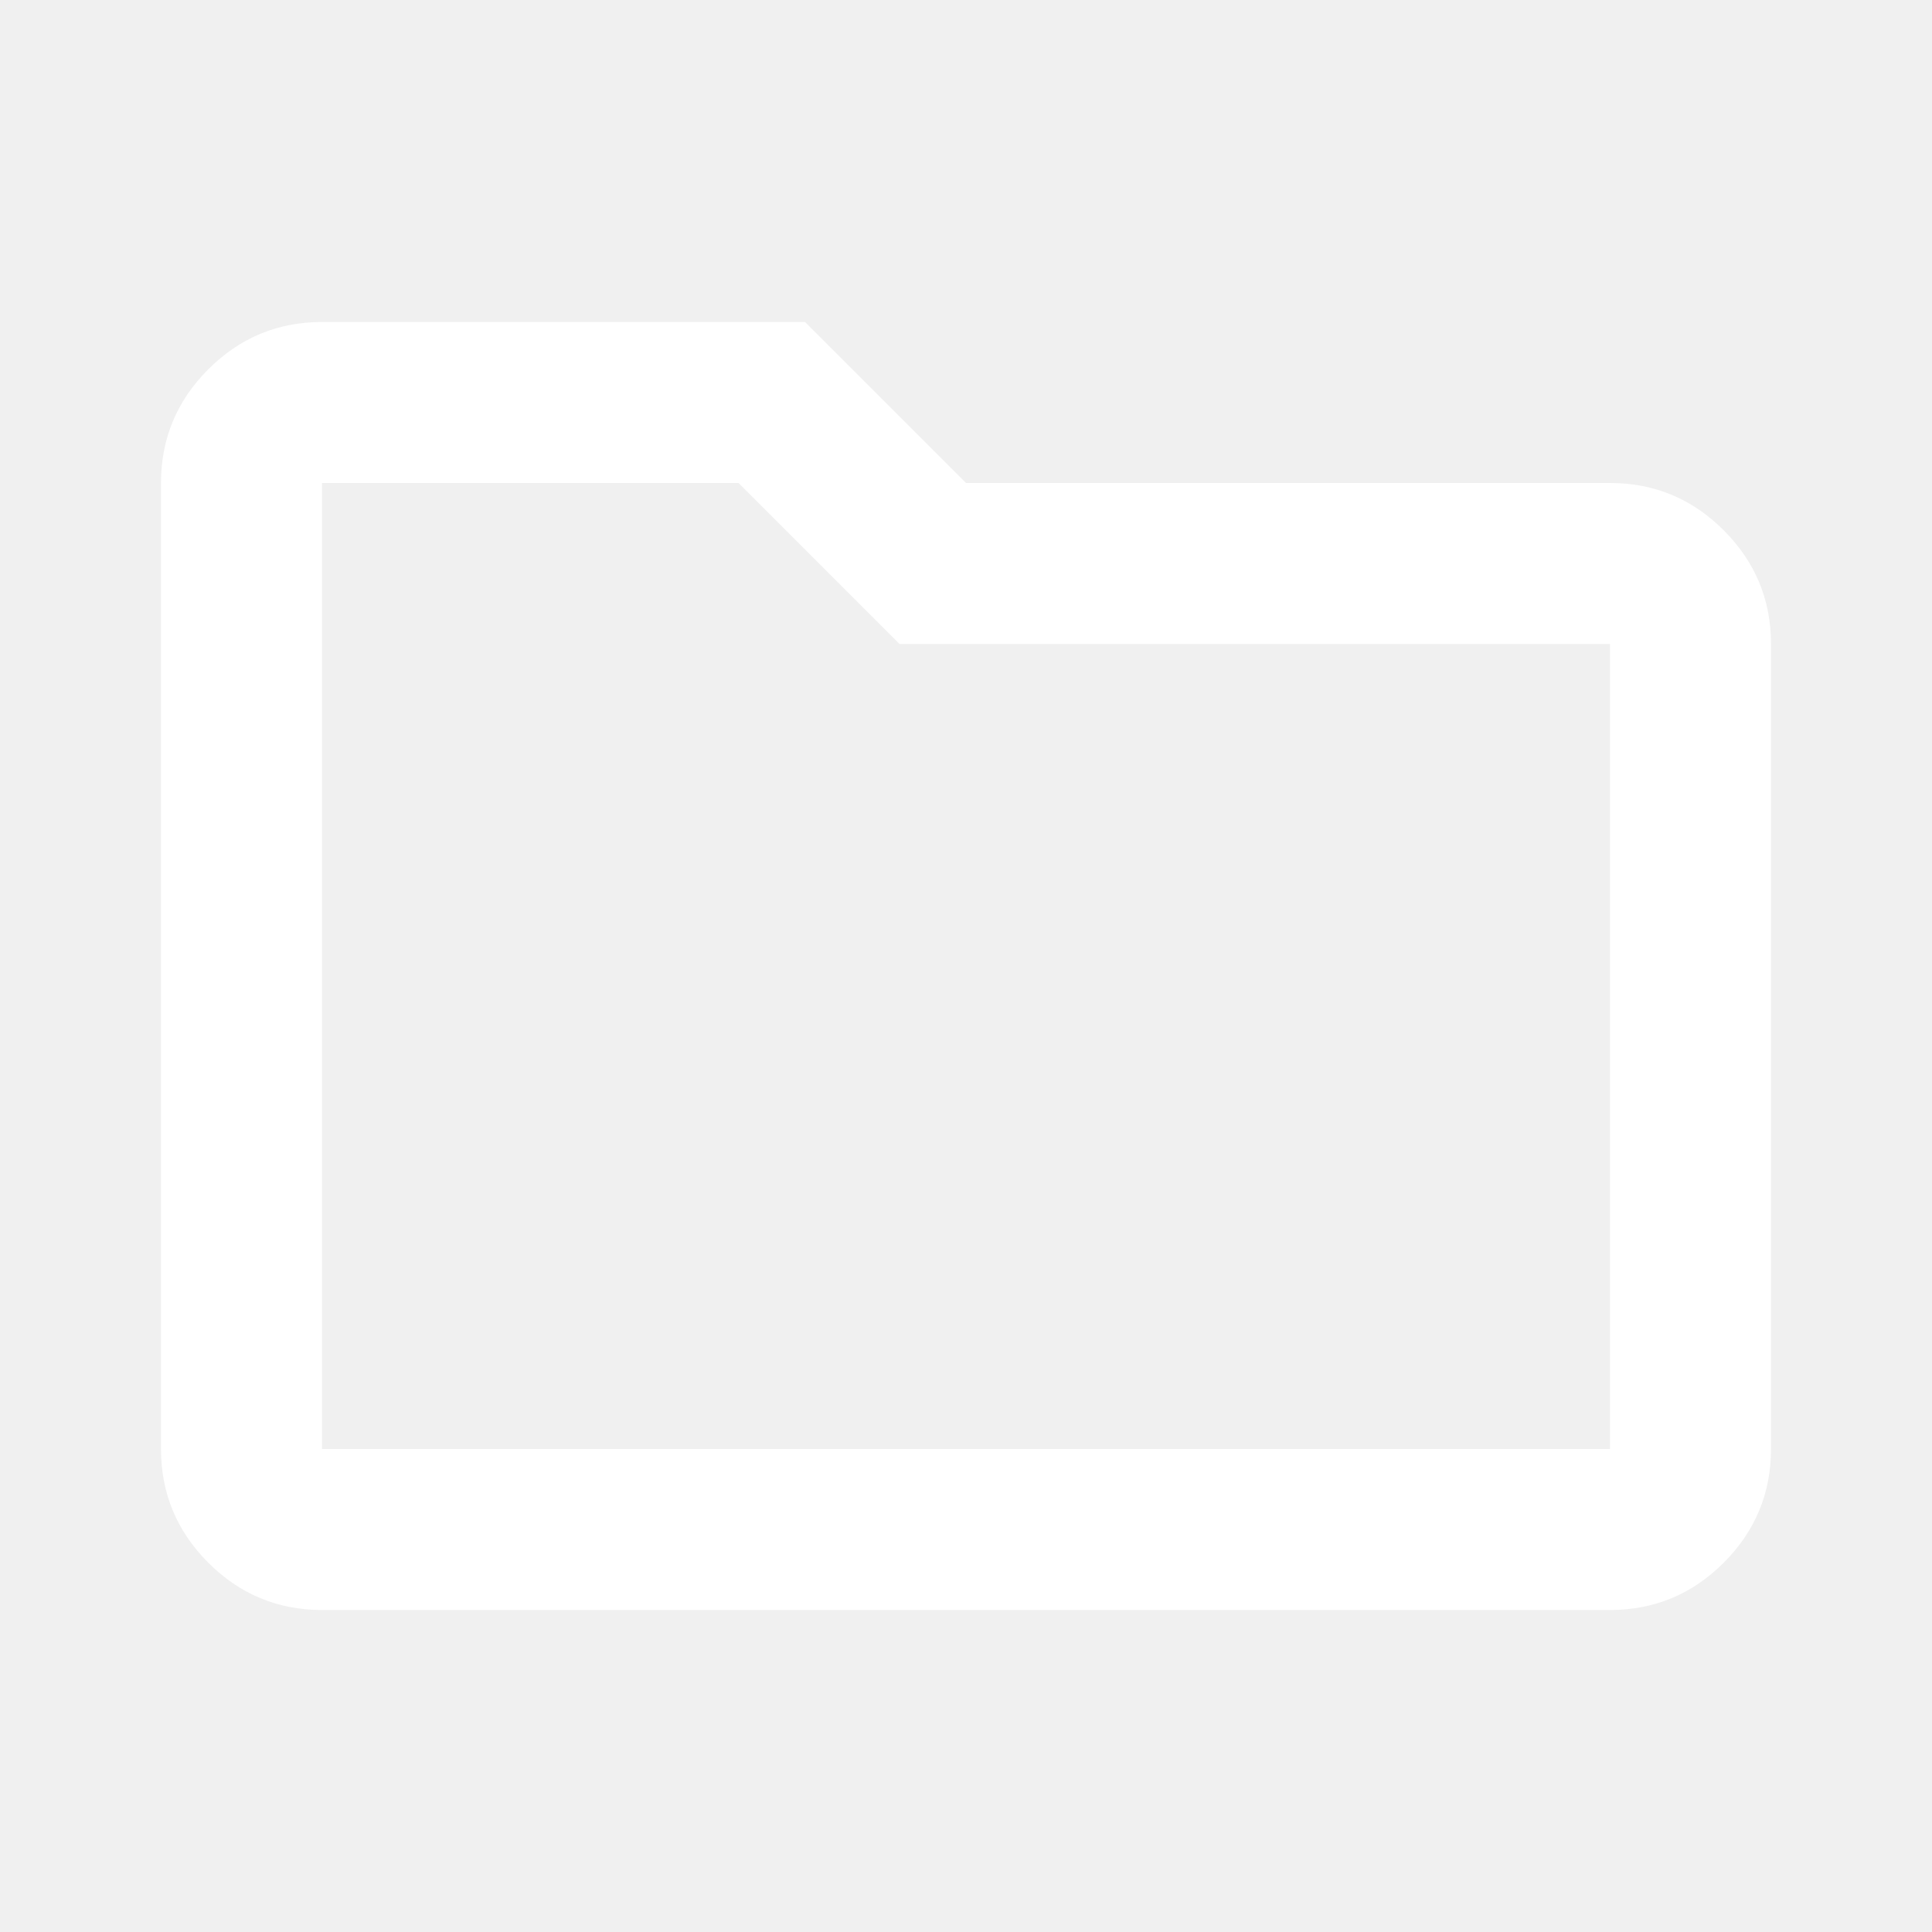
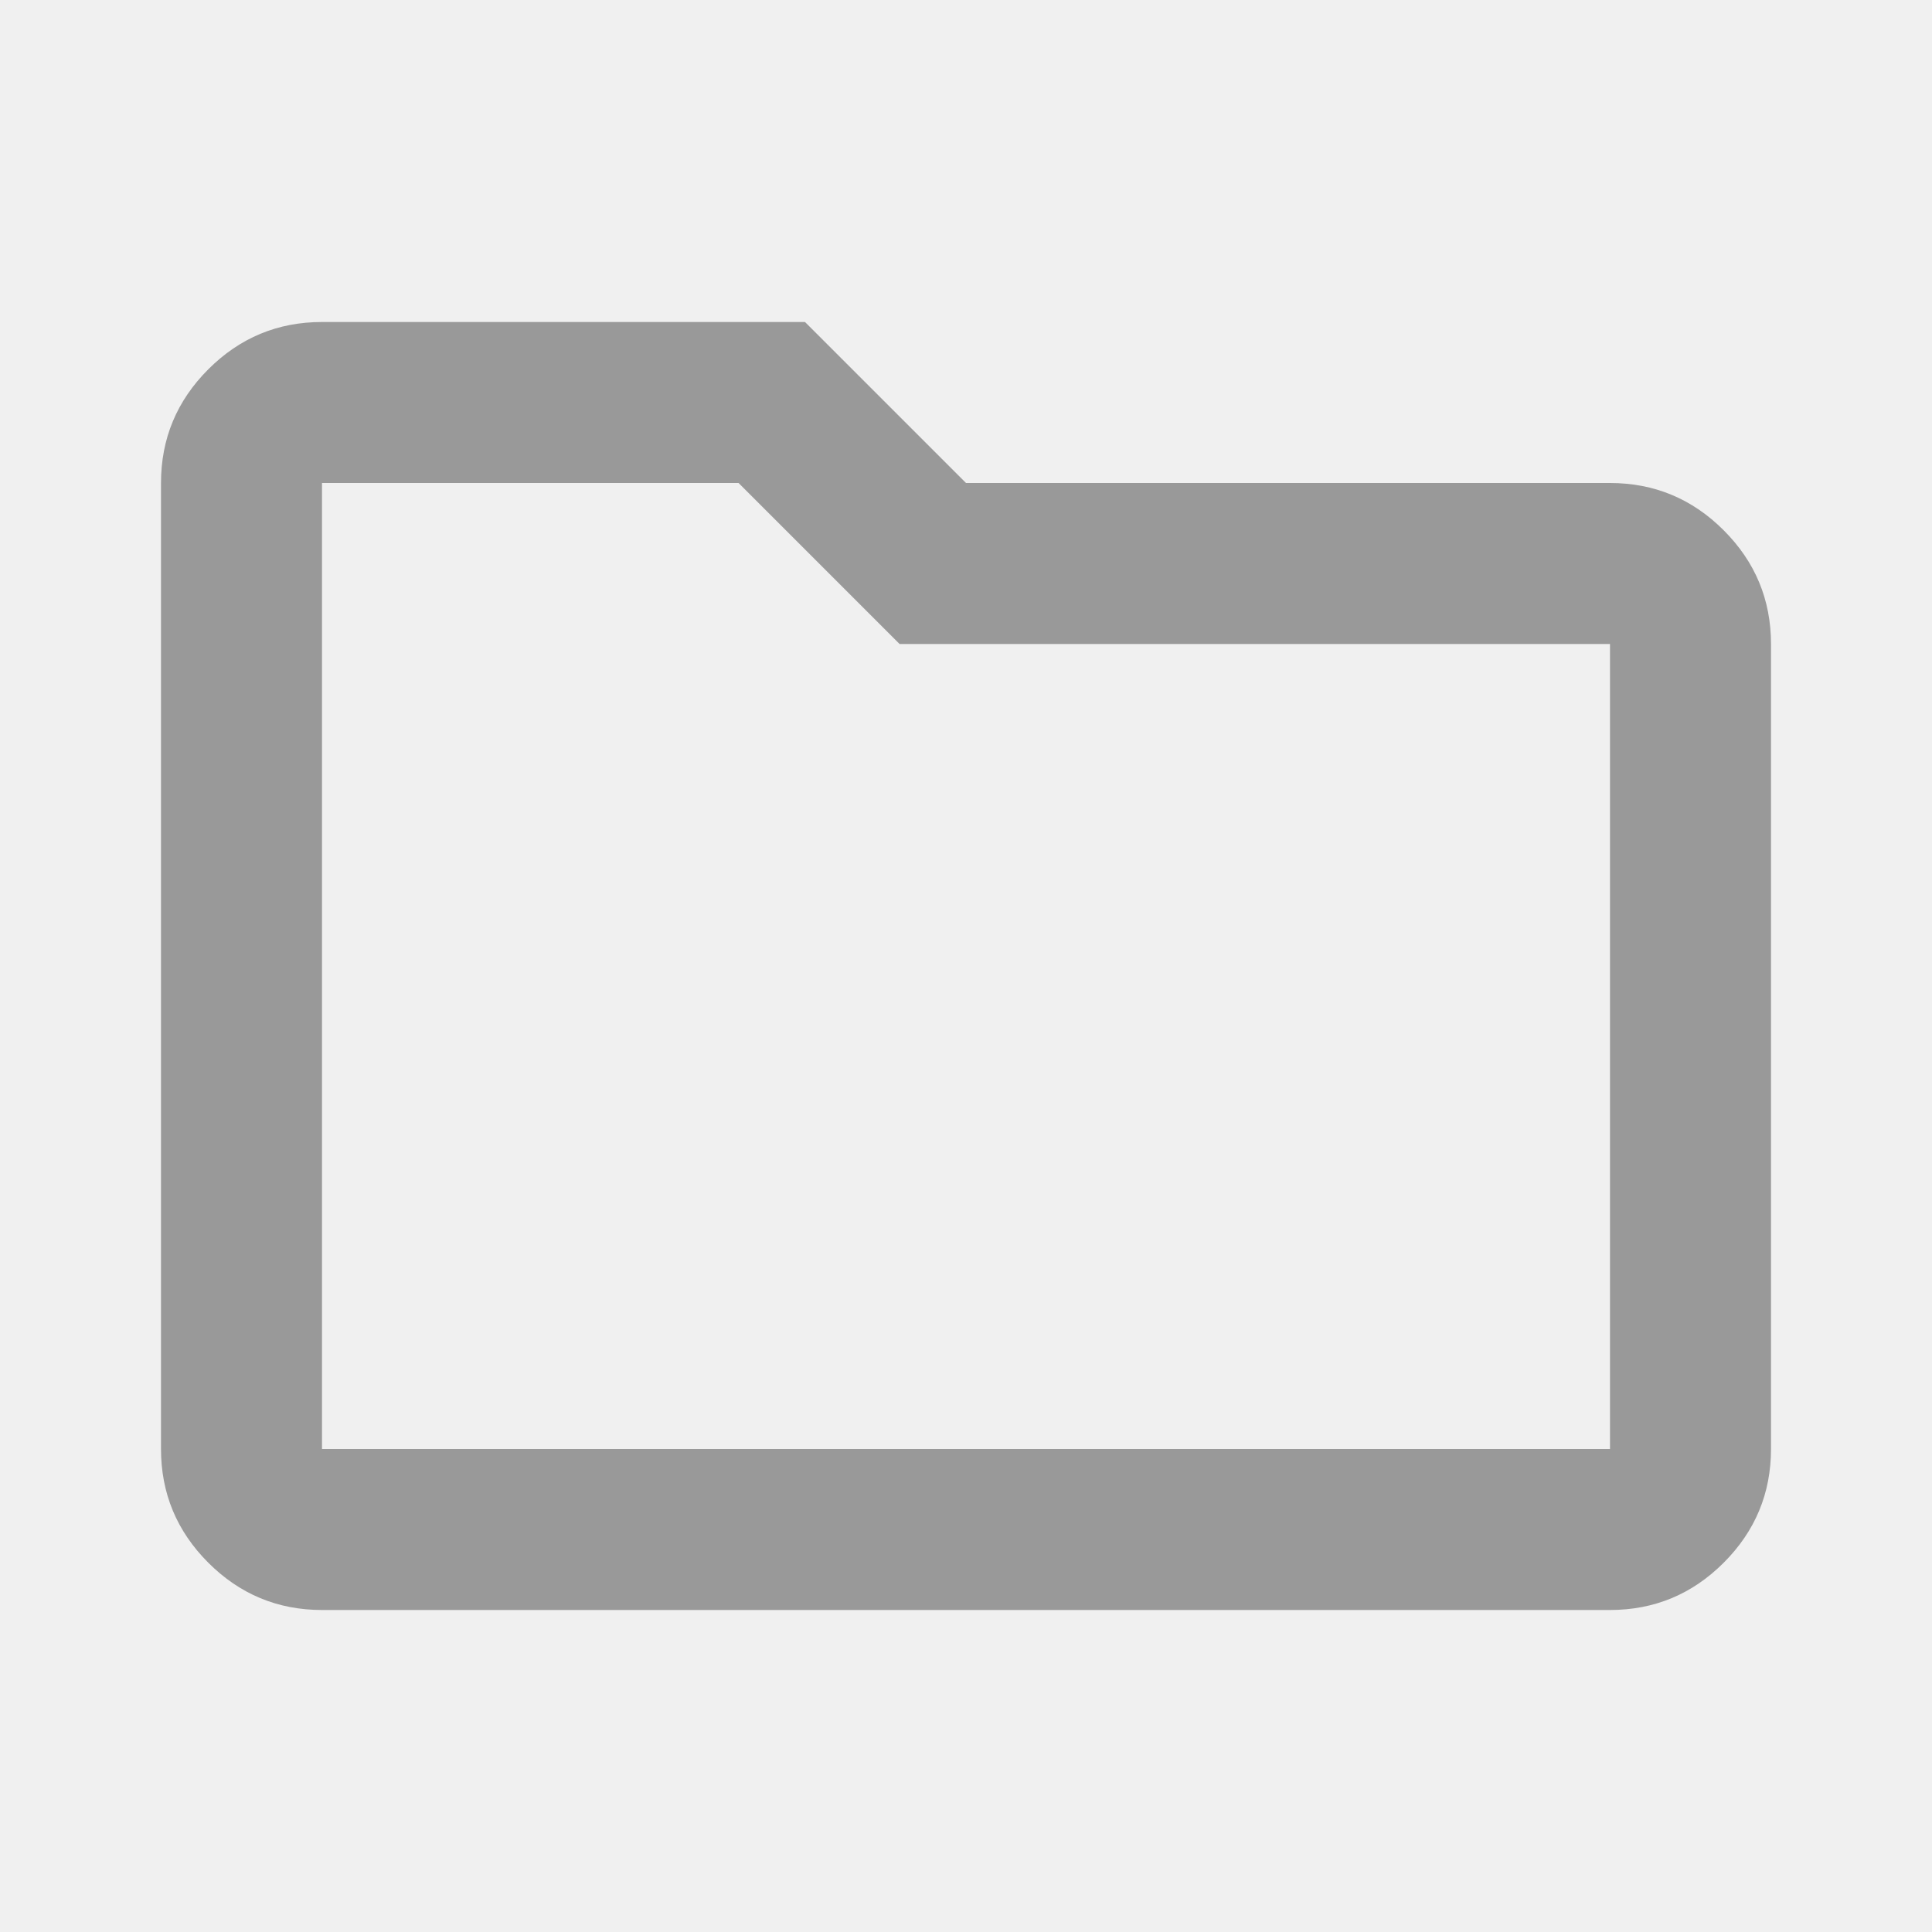
- <svg xmlns="http://www.w3.org/2000/svg" height="24px" viewBox="0 -960 960 960" width="24px" fill="white">
+ <svg xmlns="http://www.w3.org/2000/svg" height="24px" viewBox="0 -960 960 960" width="24px" fill="#999999">
  <path d="M160-160q-33 0-56.5-23.5T80-240v-480q0-33 23.5-56.5T160-800h240l80 80h320q33 0 56.5 23.5T880-640v400q0 33-23.5 56.5T800-160H160Zm0-80h640v-400H447l-80-80H160v480Zm0 0v-480 480Z" />
</svg>
